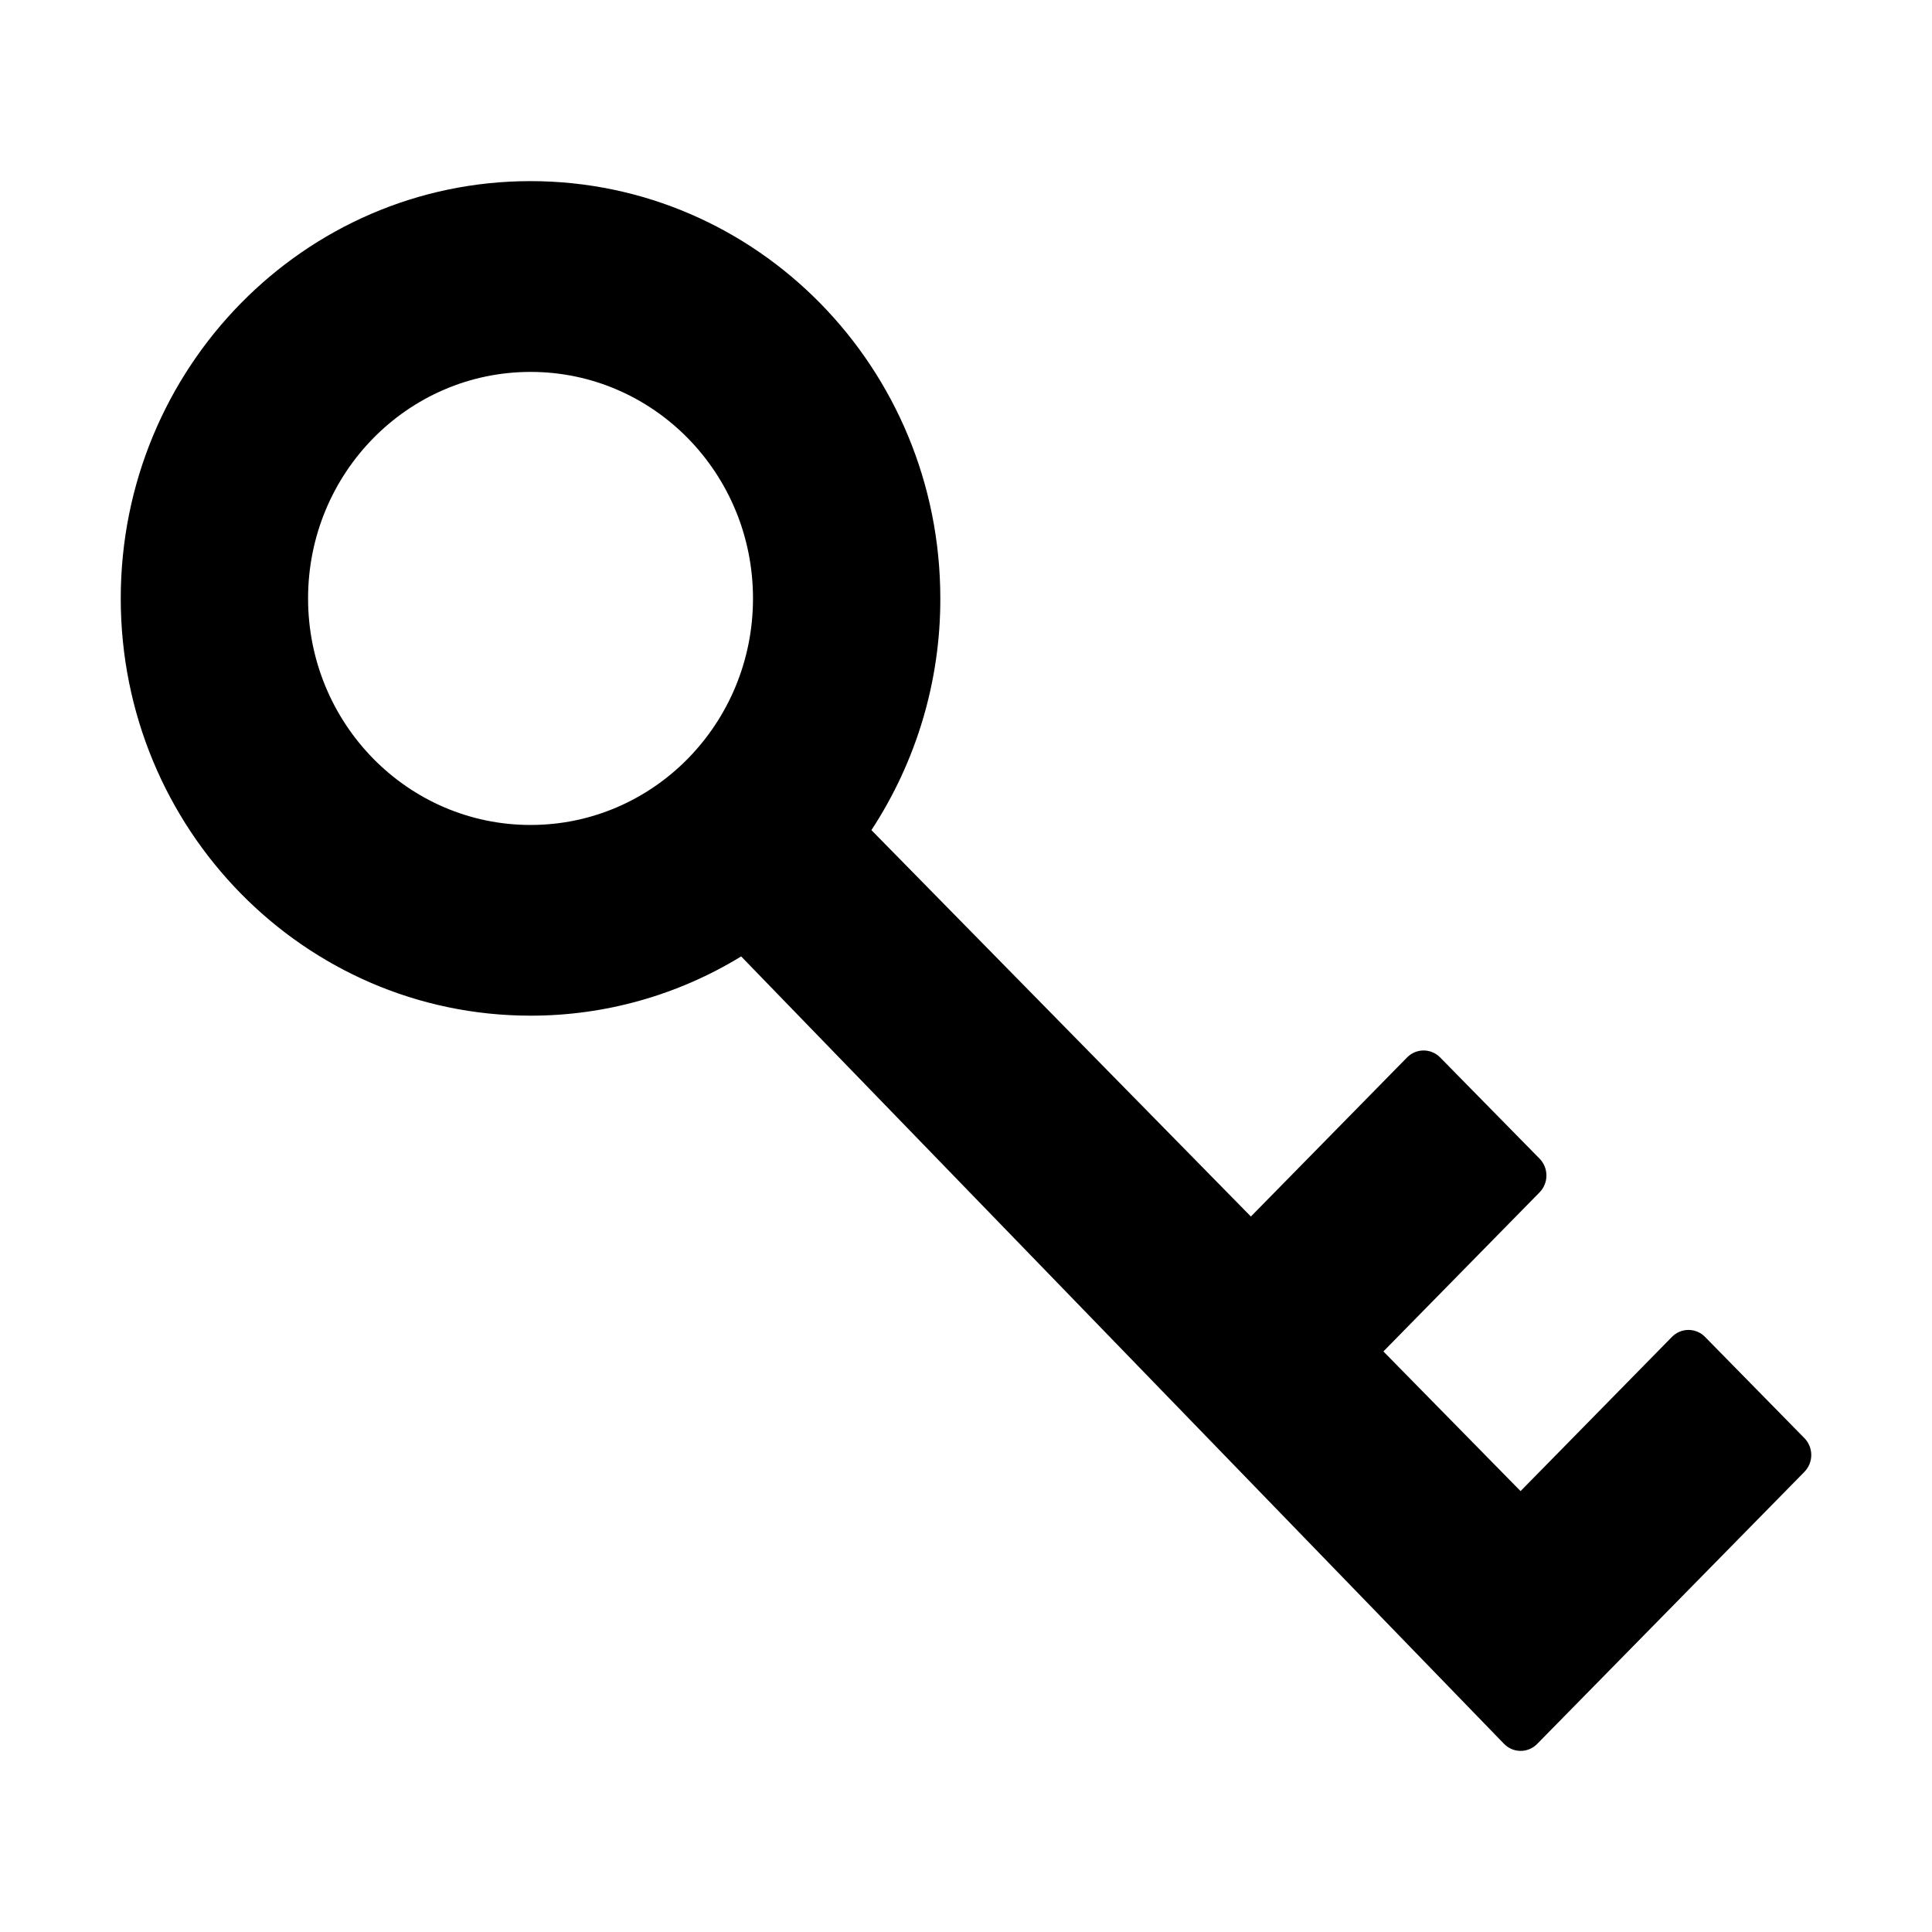
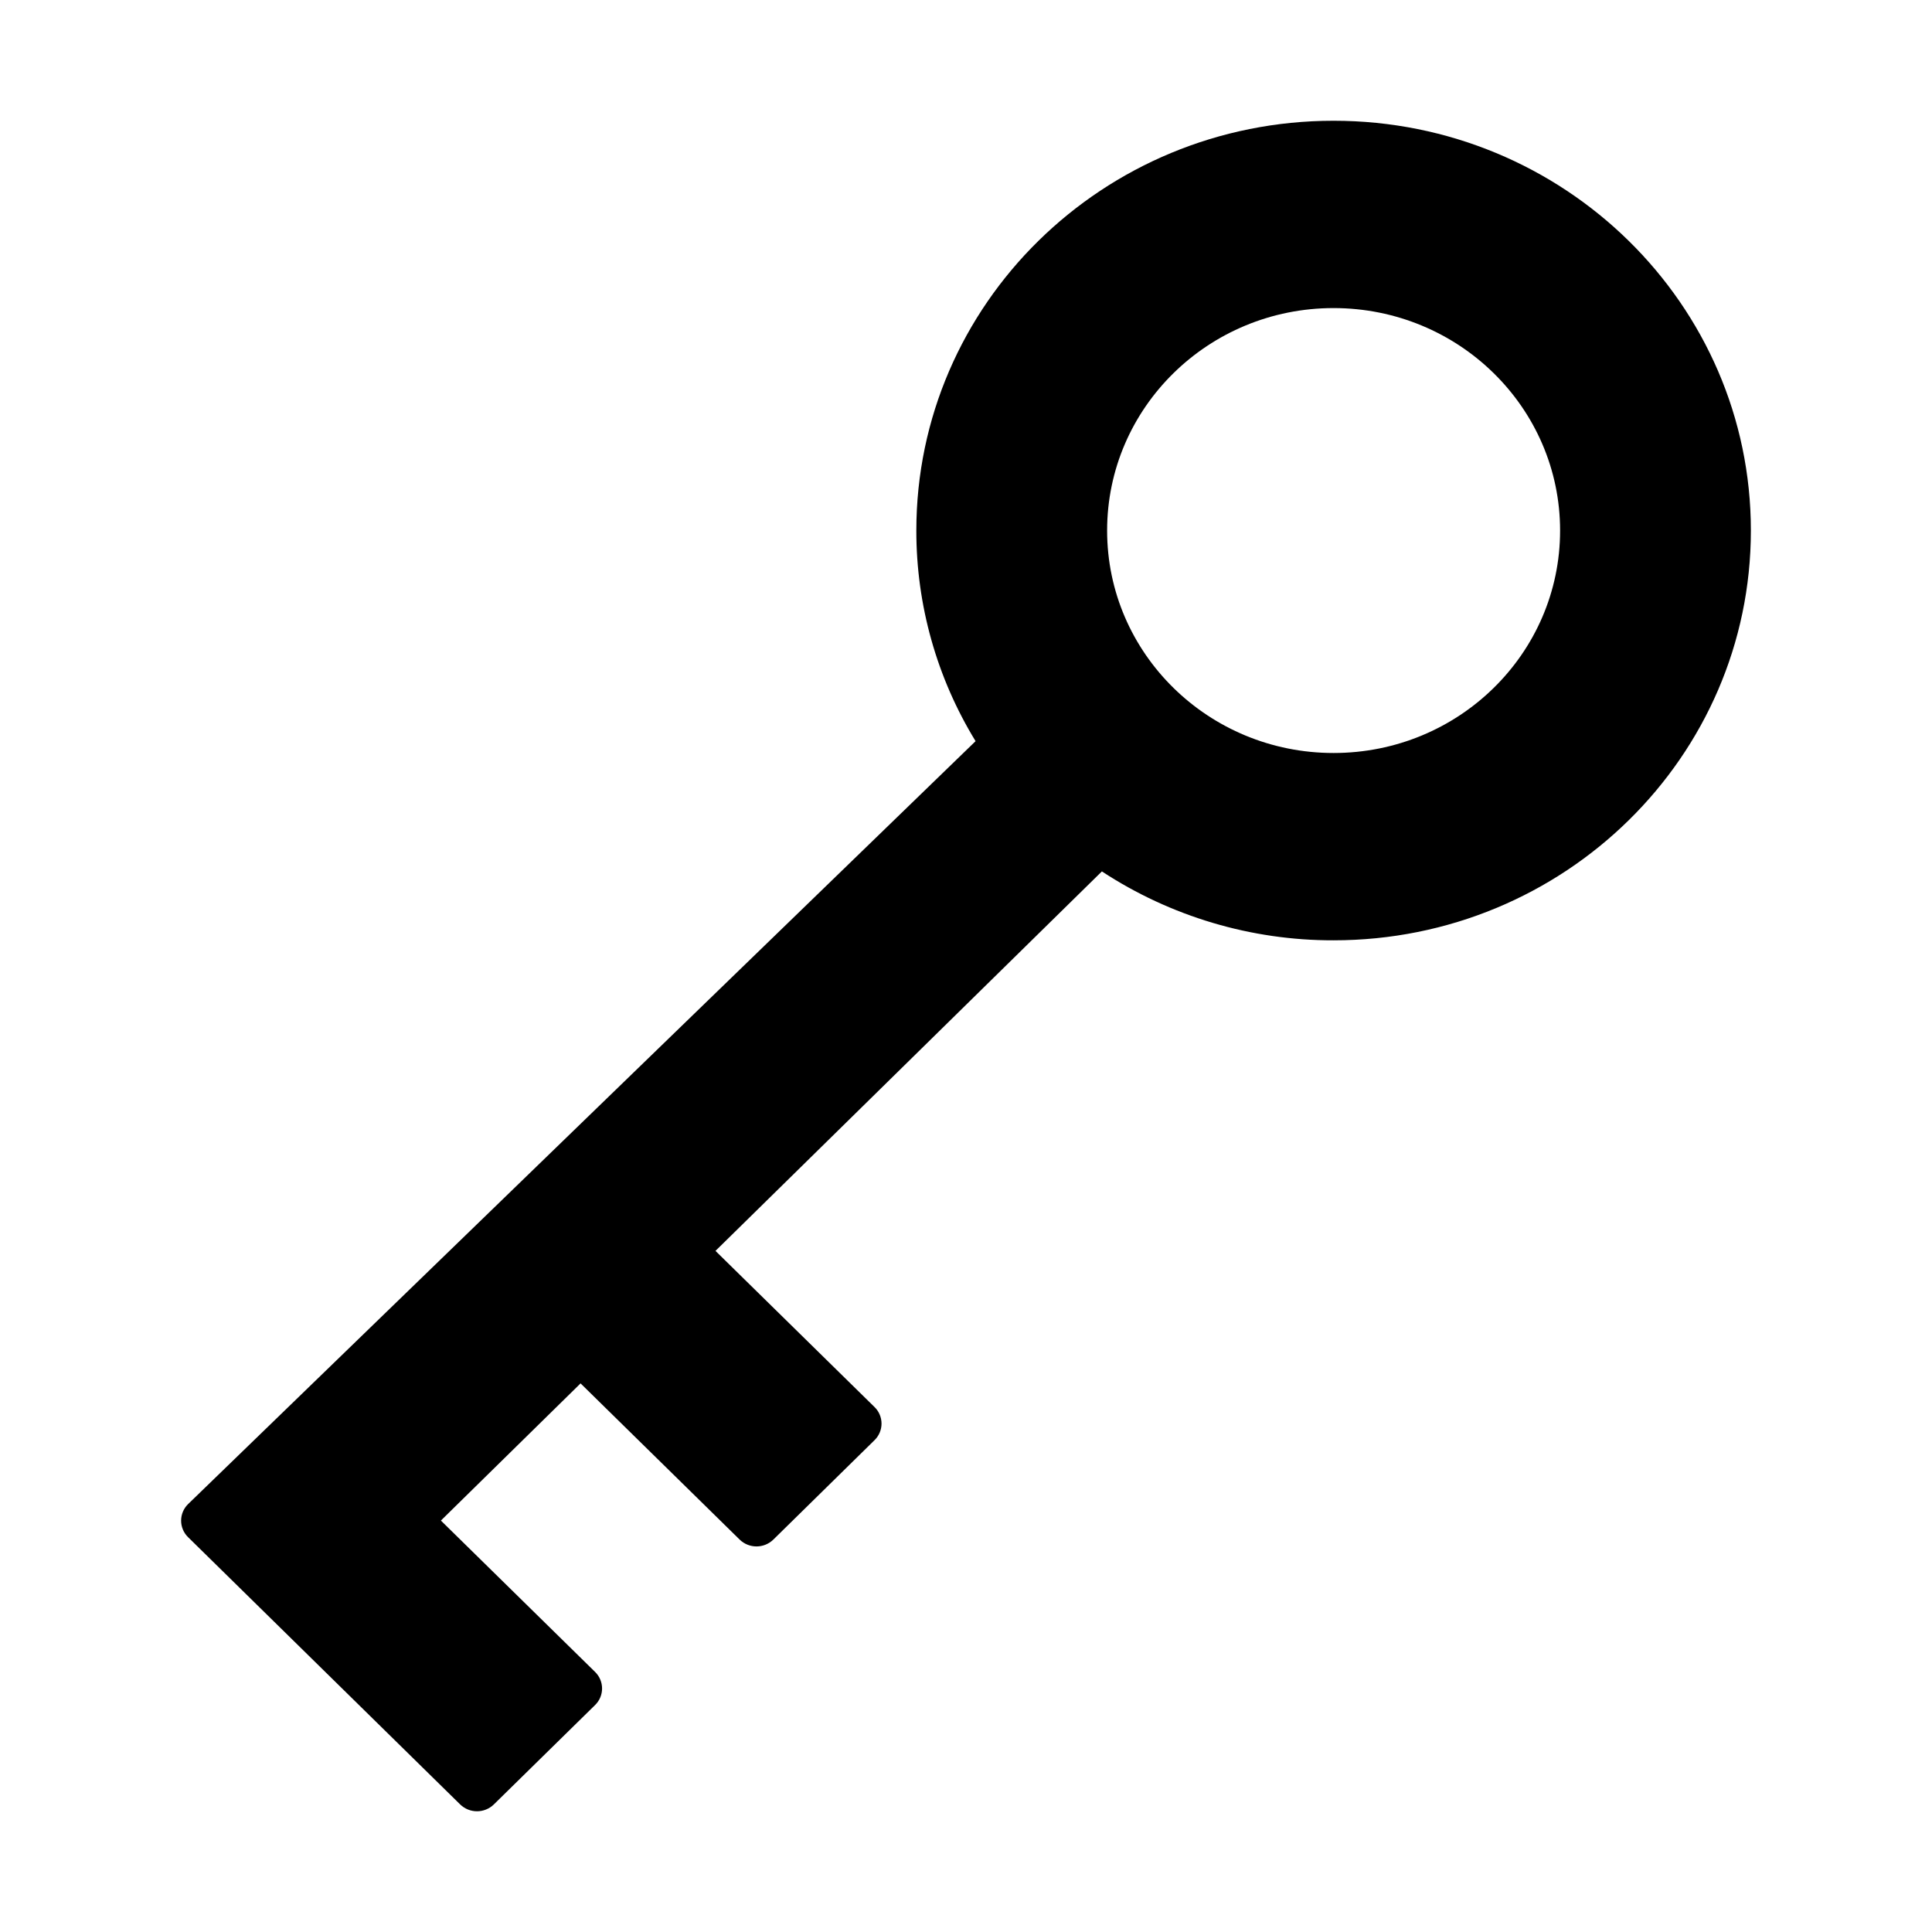
<svg width="24" height="24" fill="currentColor" viewBox="0 0 24 24">
-   <path fill="currentColor" d="M9.207 11.881a5 5 0 0 1-2.616.736c-2.812 0-5.091-2.32-5.091-5.183S3.78 2.25 6.59 2.25c2.812 0 5.091 2.32 5.091 5.184a5.23 5.23 0 0 1-.856 2.878l4.714 4.8 1.94-1.976a.287.287 0 0 1 .411 0l1.235 1.257a.3.3 0 0 1 0 .419l-1.94 1.976 1.704 1.735 1.88-1.915a.287.287 0 0 1 .412 0l1.234 1.257a.3.3 0 0 1 0 .419l-3.32 3.38a.287.287 0 0 1-.412-.002zm.147-4.447c0-1.555-1.237-2.814-2.763-2.814-1.527 0-2.764 1.26-2.764 2.814s1.237 2.814 2.764 2.814 2.763-1.26 2.763-2.814" />
+   <path fill="currentColor" d="M12.119 9.207a5 5 0 0 1-.736-2.616c0-2.812 2.32-5.091 5.183-5.091s5.184 2.28 5.184 5.09c0 2.812-2.32 5.091-5.184 5.091a5.23 5.23 0 0 1-2.878-.856l-4.8 4.714 1.976 1.94a.287.287 0 0 1 0 .411l-1.257 1.235a.3.3 0 0 1-.419 0l-1.976-1.94-1.735 1.704 1.915 1.88a.287.287 0 0 1 0 .412l-1.257 1.234a.3.3 0 0 1-.419 0l-3.38-3.32a.287.287 0 0 1 .002-.412zm4.447.147c1.555 0 2.814-1.237 2.814-2.763 0-1.527-1.26-2.764-2.814-2.764s-2.813 1.237-2.813 2.764 1.26 2.763 2.813 2.763" />
</svg>
